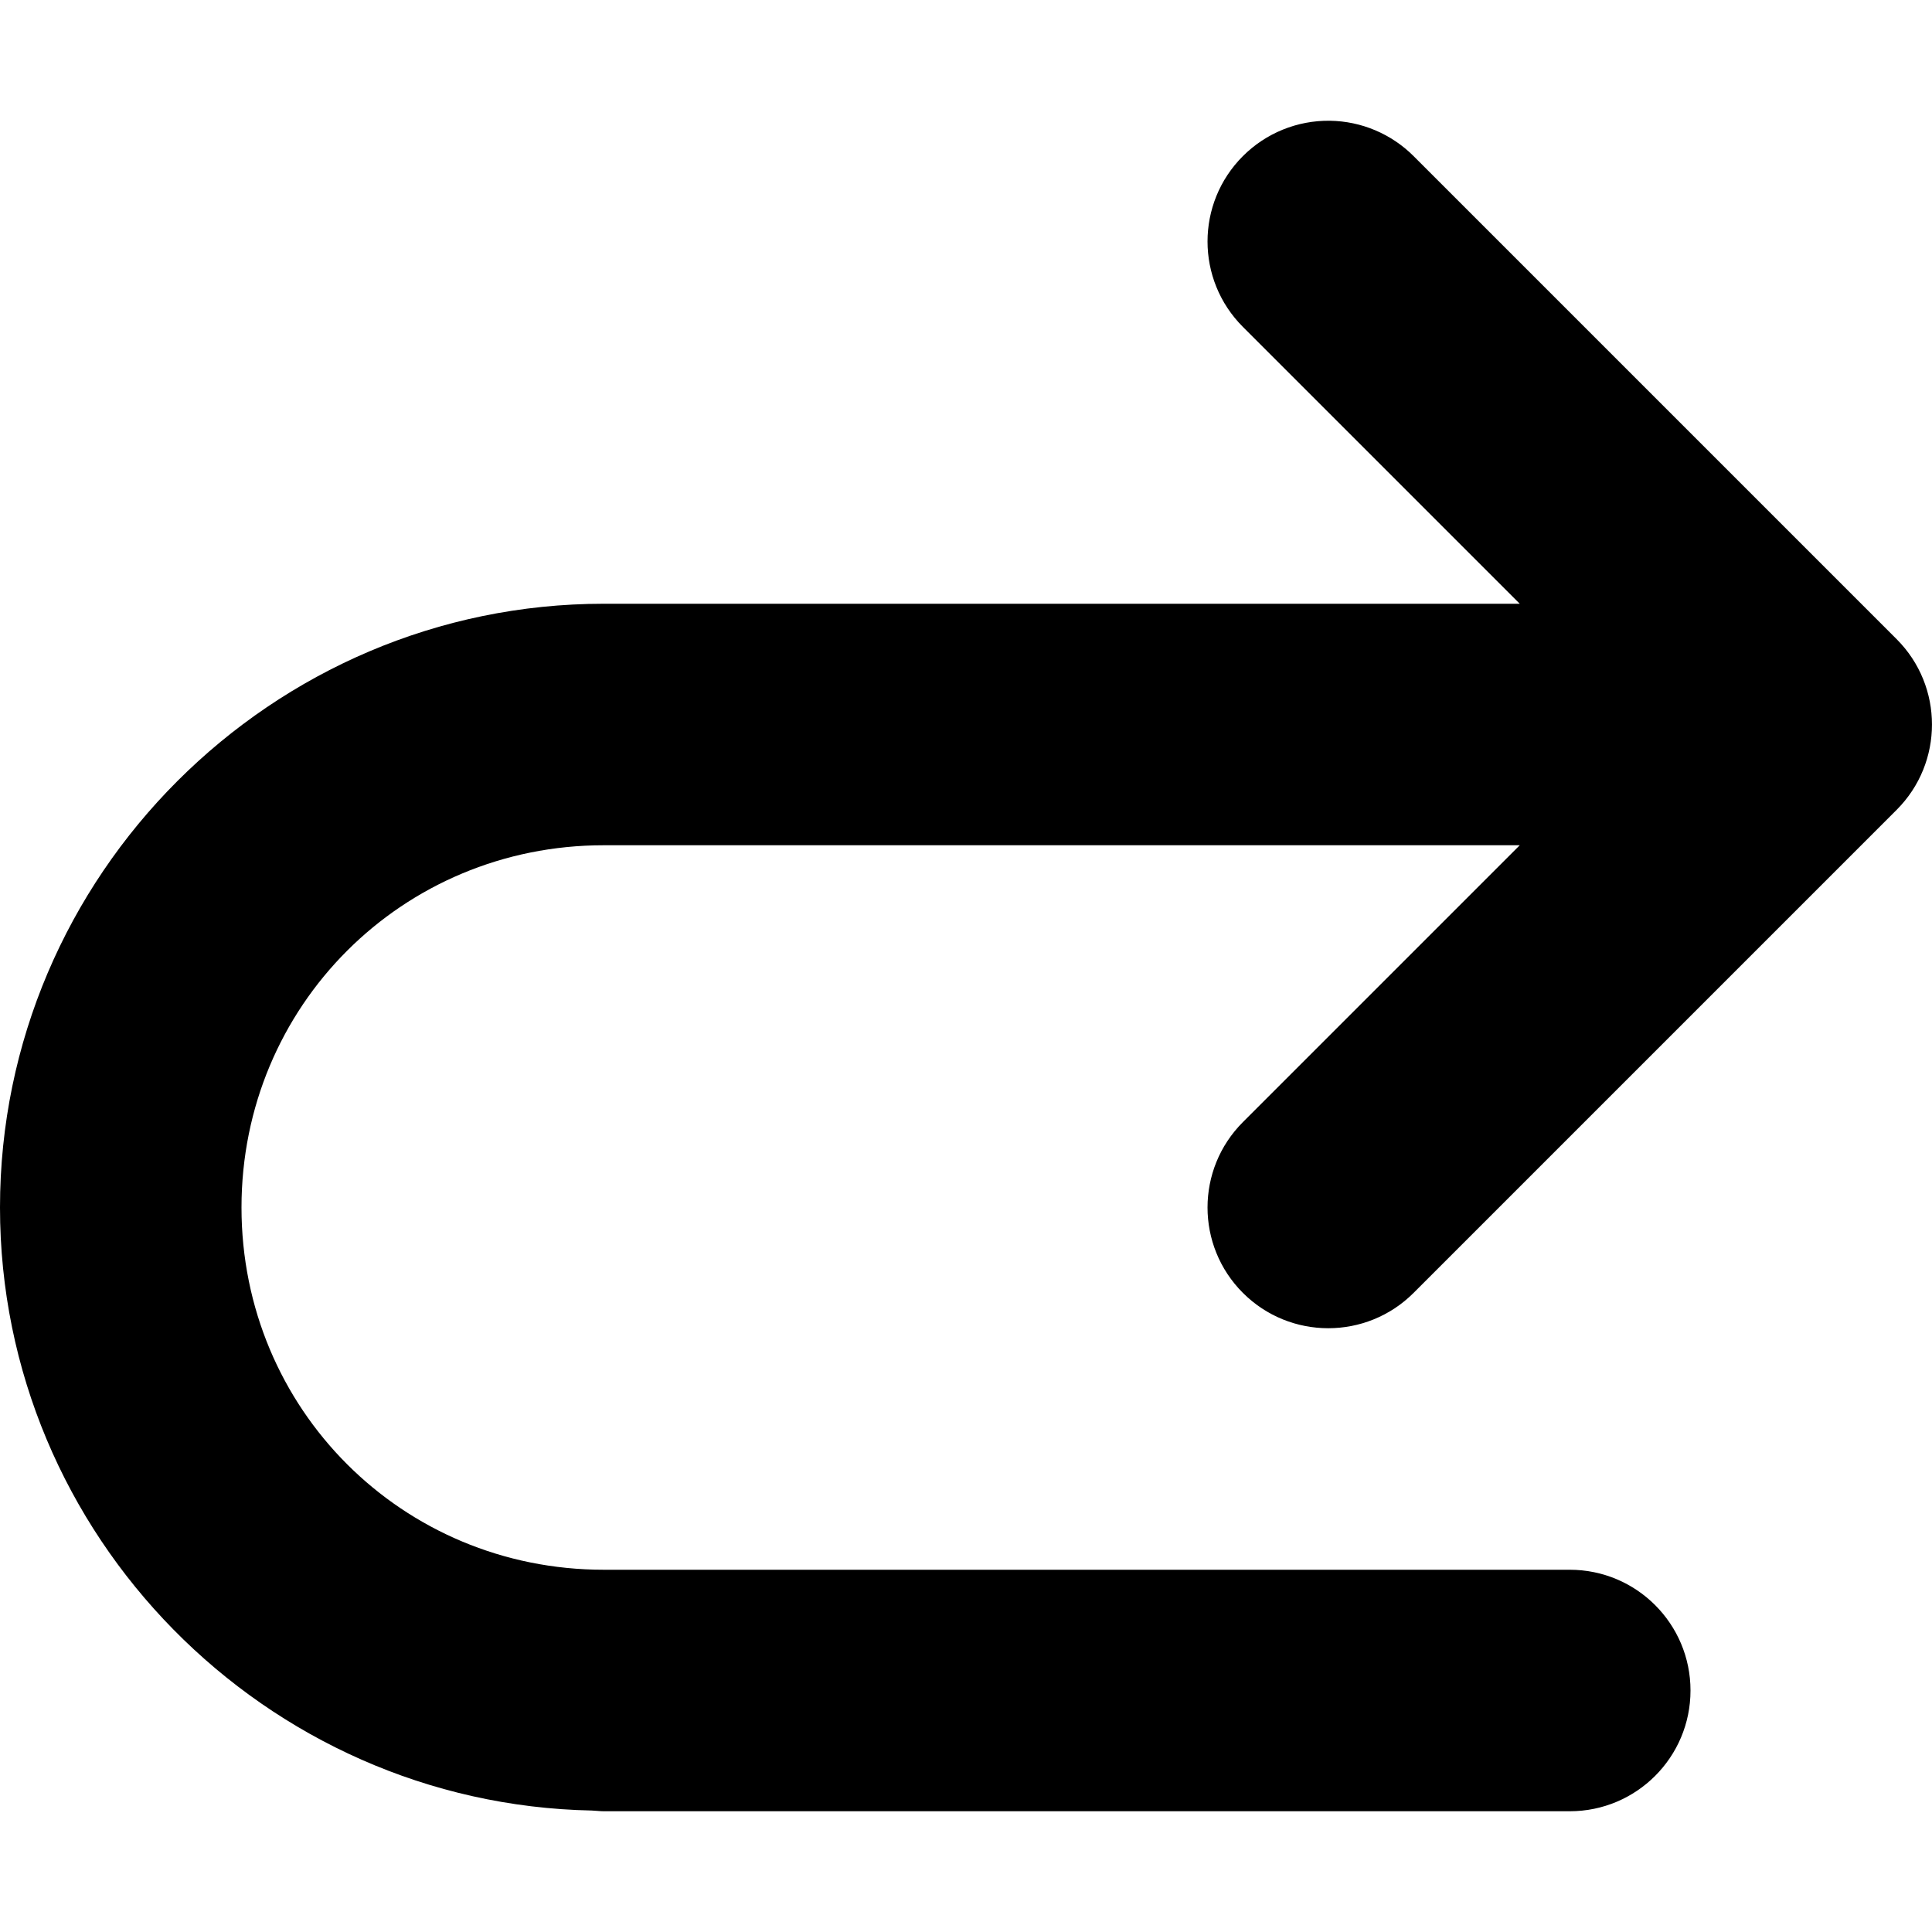
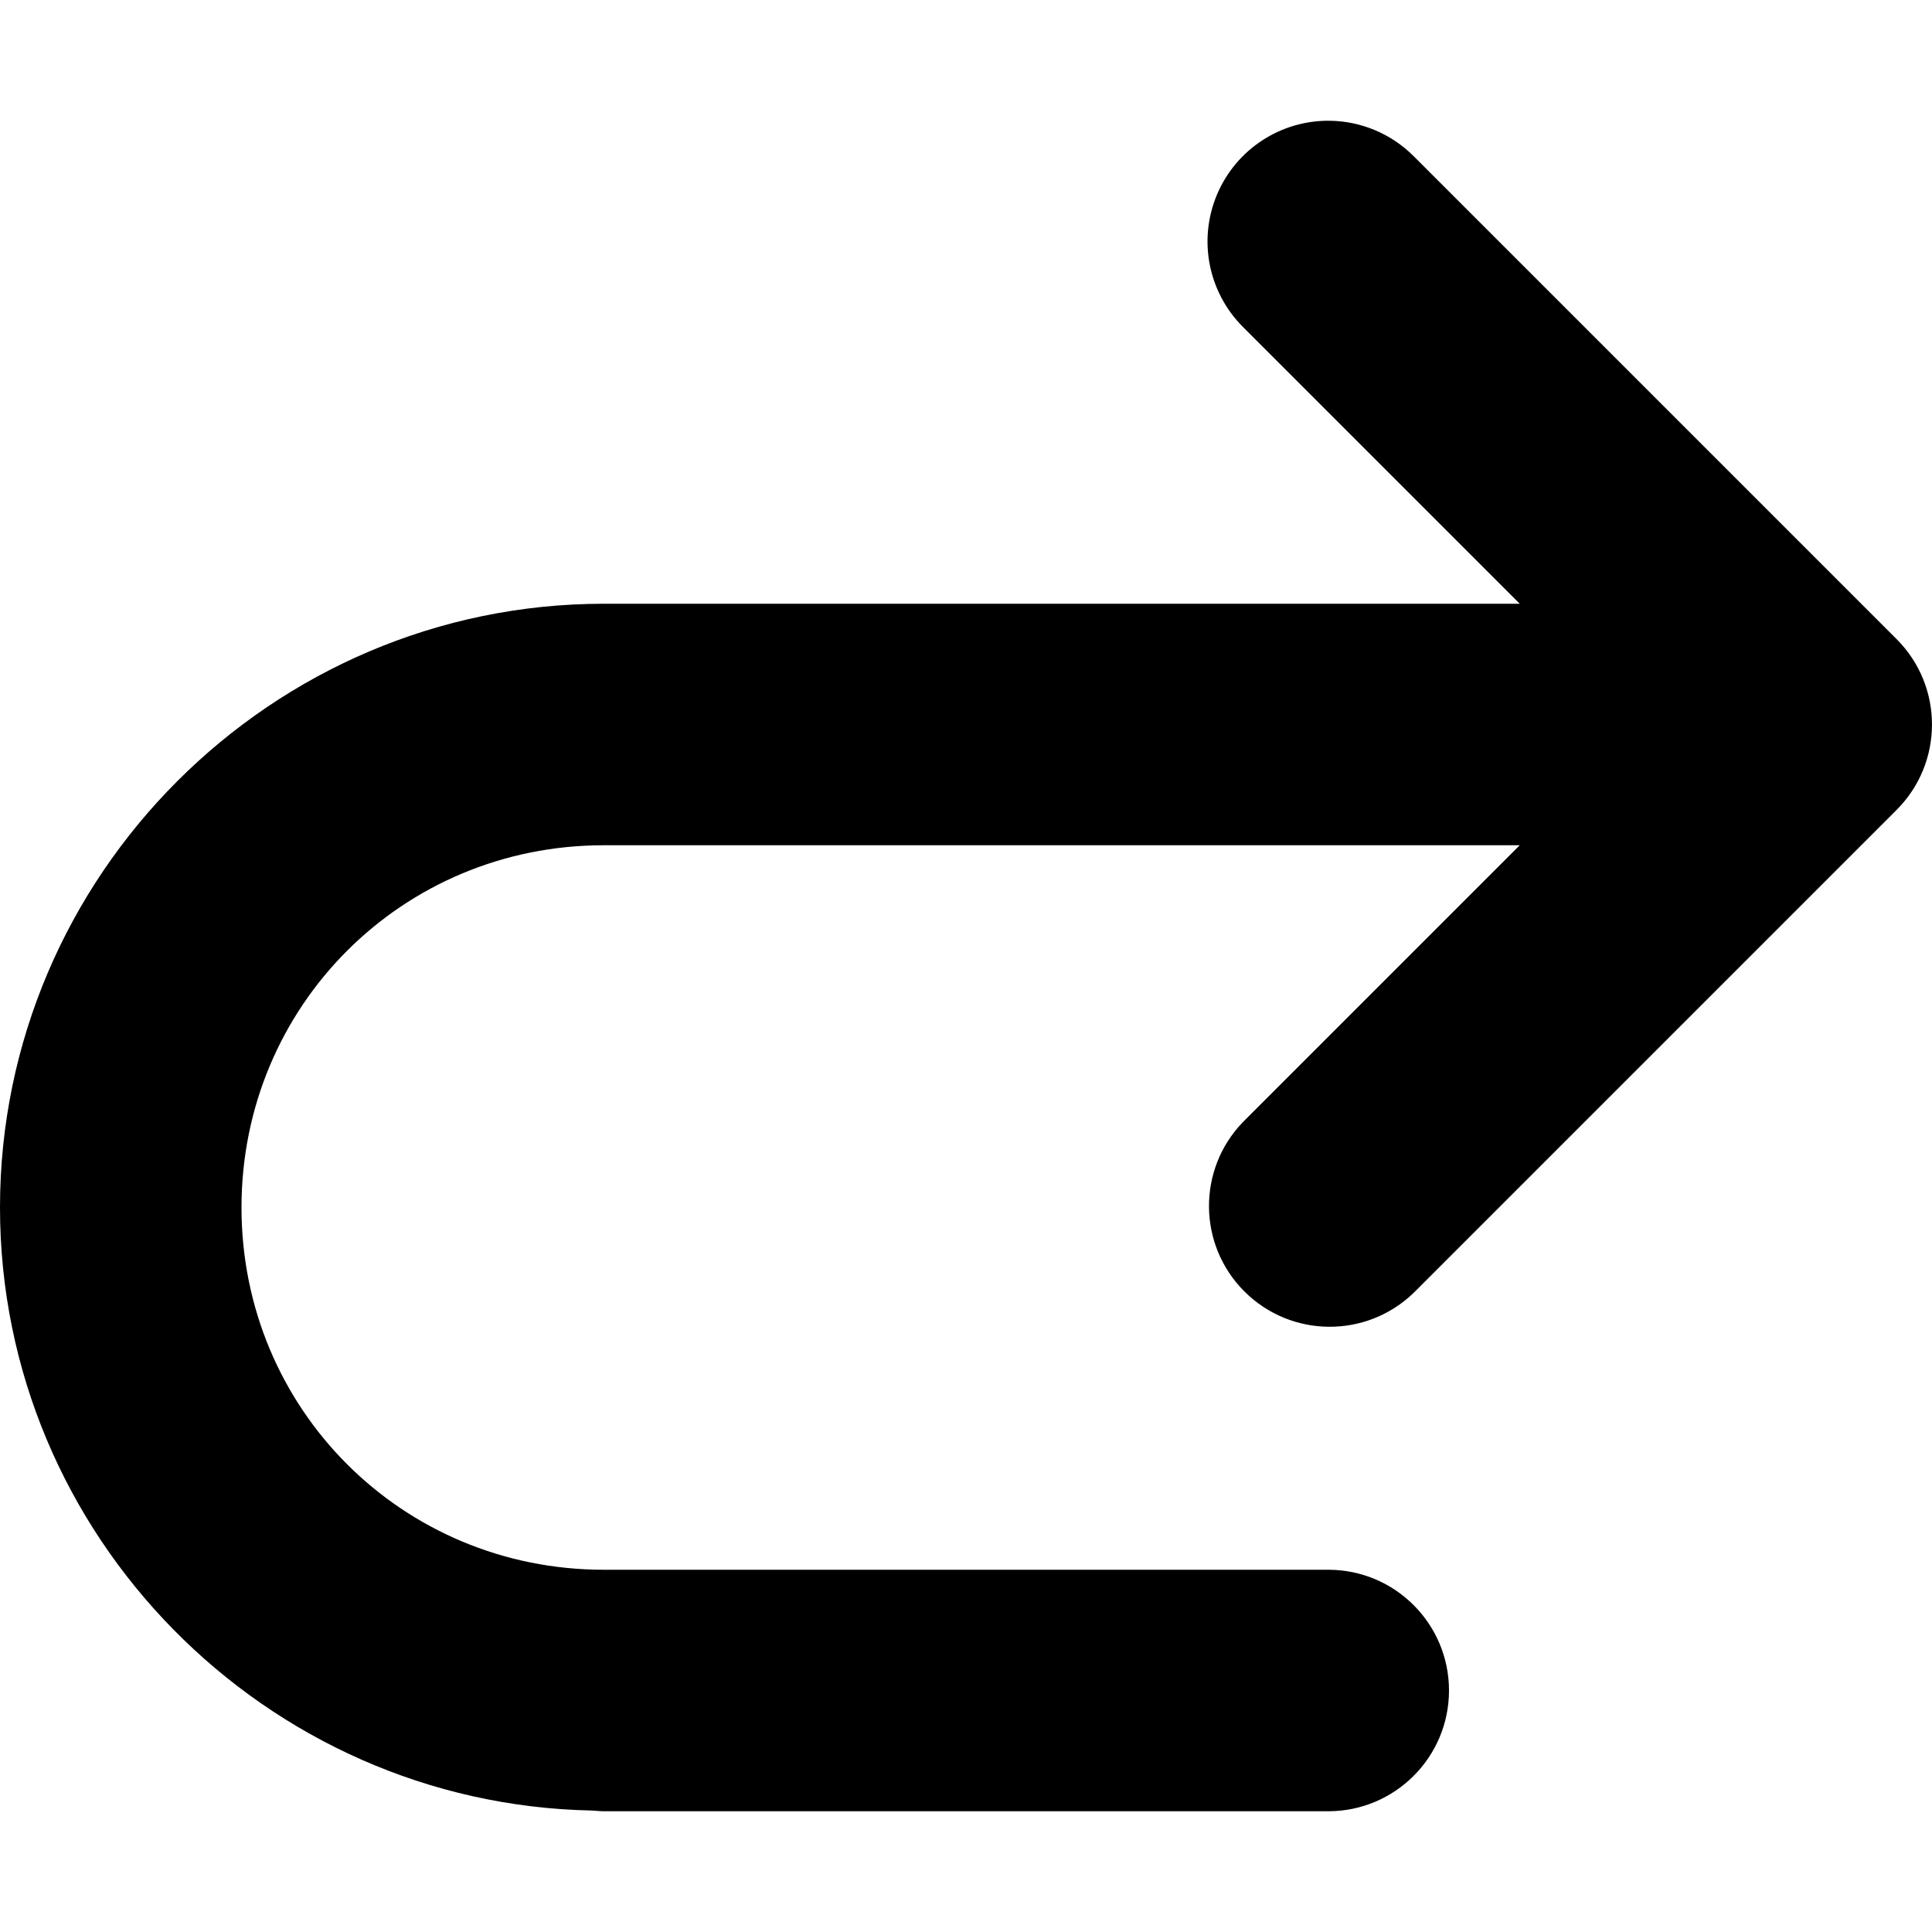
- <svg xmlns="http://www.w3.org/2000/svg" height="16" width="16">
-   <path style="line-height:normal;font-variant-ligatures:normal;font-variant-position:normal;font-variant-caps:normal;font-variant-numeric:normal;font-variant-alternates:normal;font-variant-east-asian:normal;font-feature-settings:normal;font-variation-settings:normal;text-indent:0;text-align:start;text-decoration-line:none;text-decoration-style:solid;text-decoration-color:#000;text-transform:none;text-orientation:mixed;white-space:normal;shape-padding:0;shape-margin:0;inline-size:0;isolation:auto;mix-blend-mode:normal;solid-color:#000;solid-opacity:1" d="M11.014 1a1 1 0 0 1 .693.293l4 4a1 1 0 0 1 0 1.414l-4 4a1 1 0 0 1-1.414 0 1 1 0 0 1 0-1.414L12.586 7H5c-1.669 0-3 1.331-3 3s1.331 3 3 3h8a1 1 0 0 1 1 1 1 1 0 0 1-1 1H5c-.033 0-.066-.005-.1-.006C2.197 14.94 0 12.716 0 10c0-2.75 2.25-5 5-5h7.586l-2.293-2.293a1 1 0 0 1 0-1.414 1 1 0 0 1 .72-.293z" />
+ <svg xmlns="http://www.w3.org/2000/svg" width="16" height="16">
+   <path d="M11.014 1a1 1 0 0 1 .693.293l4 4a1 1 0 0 1 0 1.414l-4 4a1 1 0 0 1-1.414-1.414L12.586 7H5c-1.669 0-3 1.331-3 3s1.331 3 3 3h6a1 1 0 1 1 0 2H5c-.033 0-.066-.005-.1-.006C2.197 14.94 0 12.716 0 10c0-2.75 2.25-5 5-5h7.586l-2.293-2.293A1 1 0 0 1 11.013 1z" style="line-height:normal;font-variant-ligatures:normal;font-variant-position:normal;font-variant-caps:normal;font-variant-numeric:normal;font-variant-alternates:normal;font-variant-east-asian:normal;font-feature-settings:normal;font-variation-settings:normal;text-indent:0;text-align:start;text-decoration-line:none;text-decoration-style:solid;text-decoration-color:#000;text-transform:none;text-orientation:mixed;white-space:normal;shape-padding:0;shape-margin:0;inline-size:0;isolation:auto;mix-blend-mode:normal;solid-color:#000;solid-opacity:1" />
</svg>
